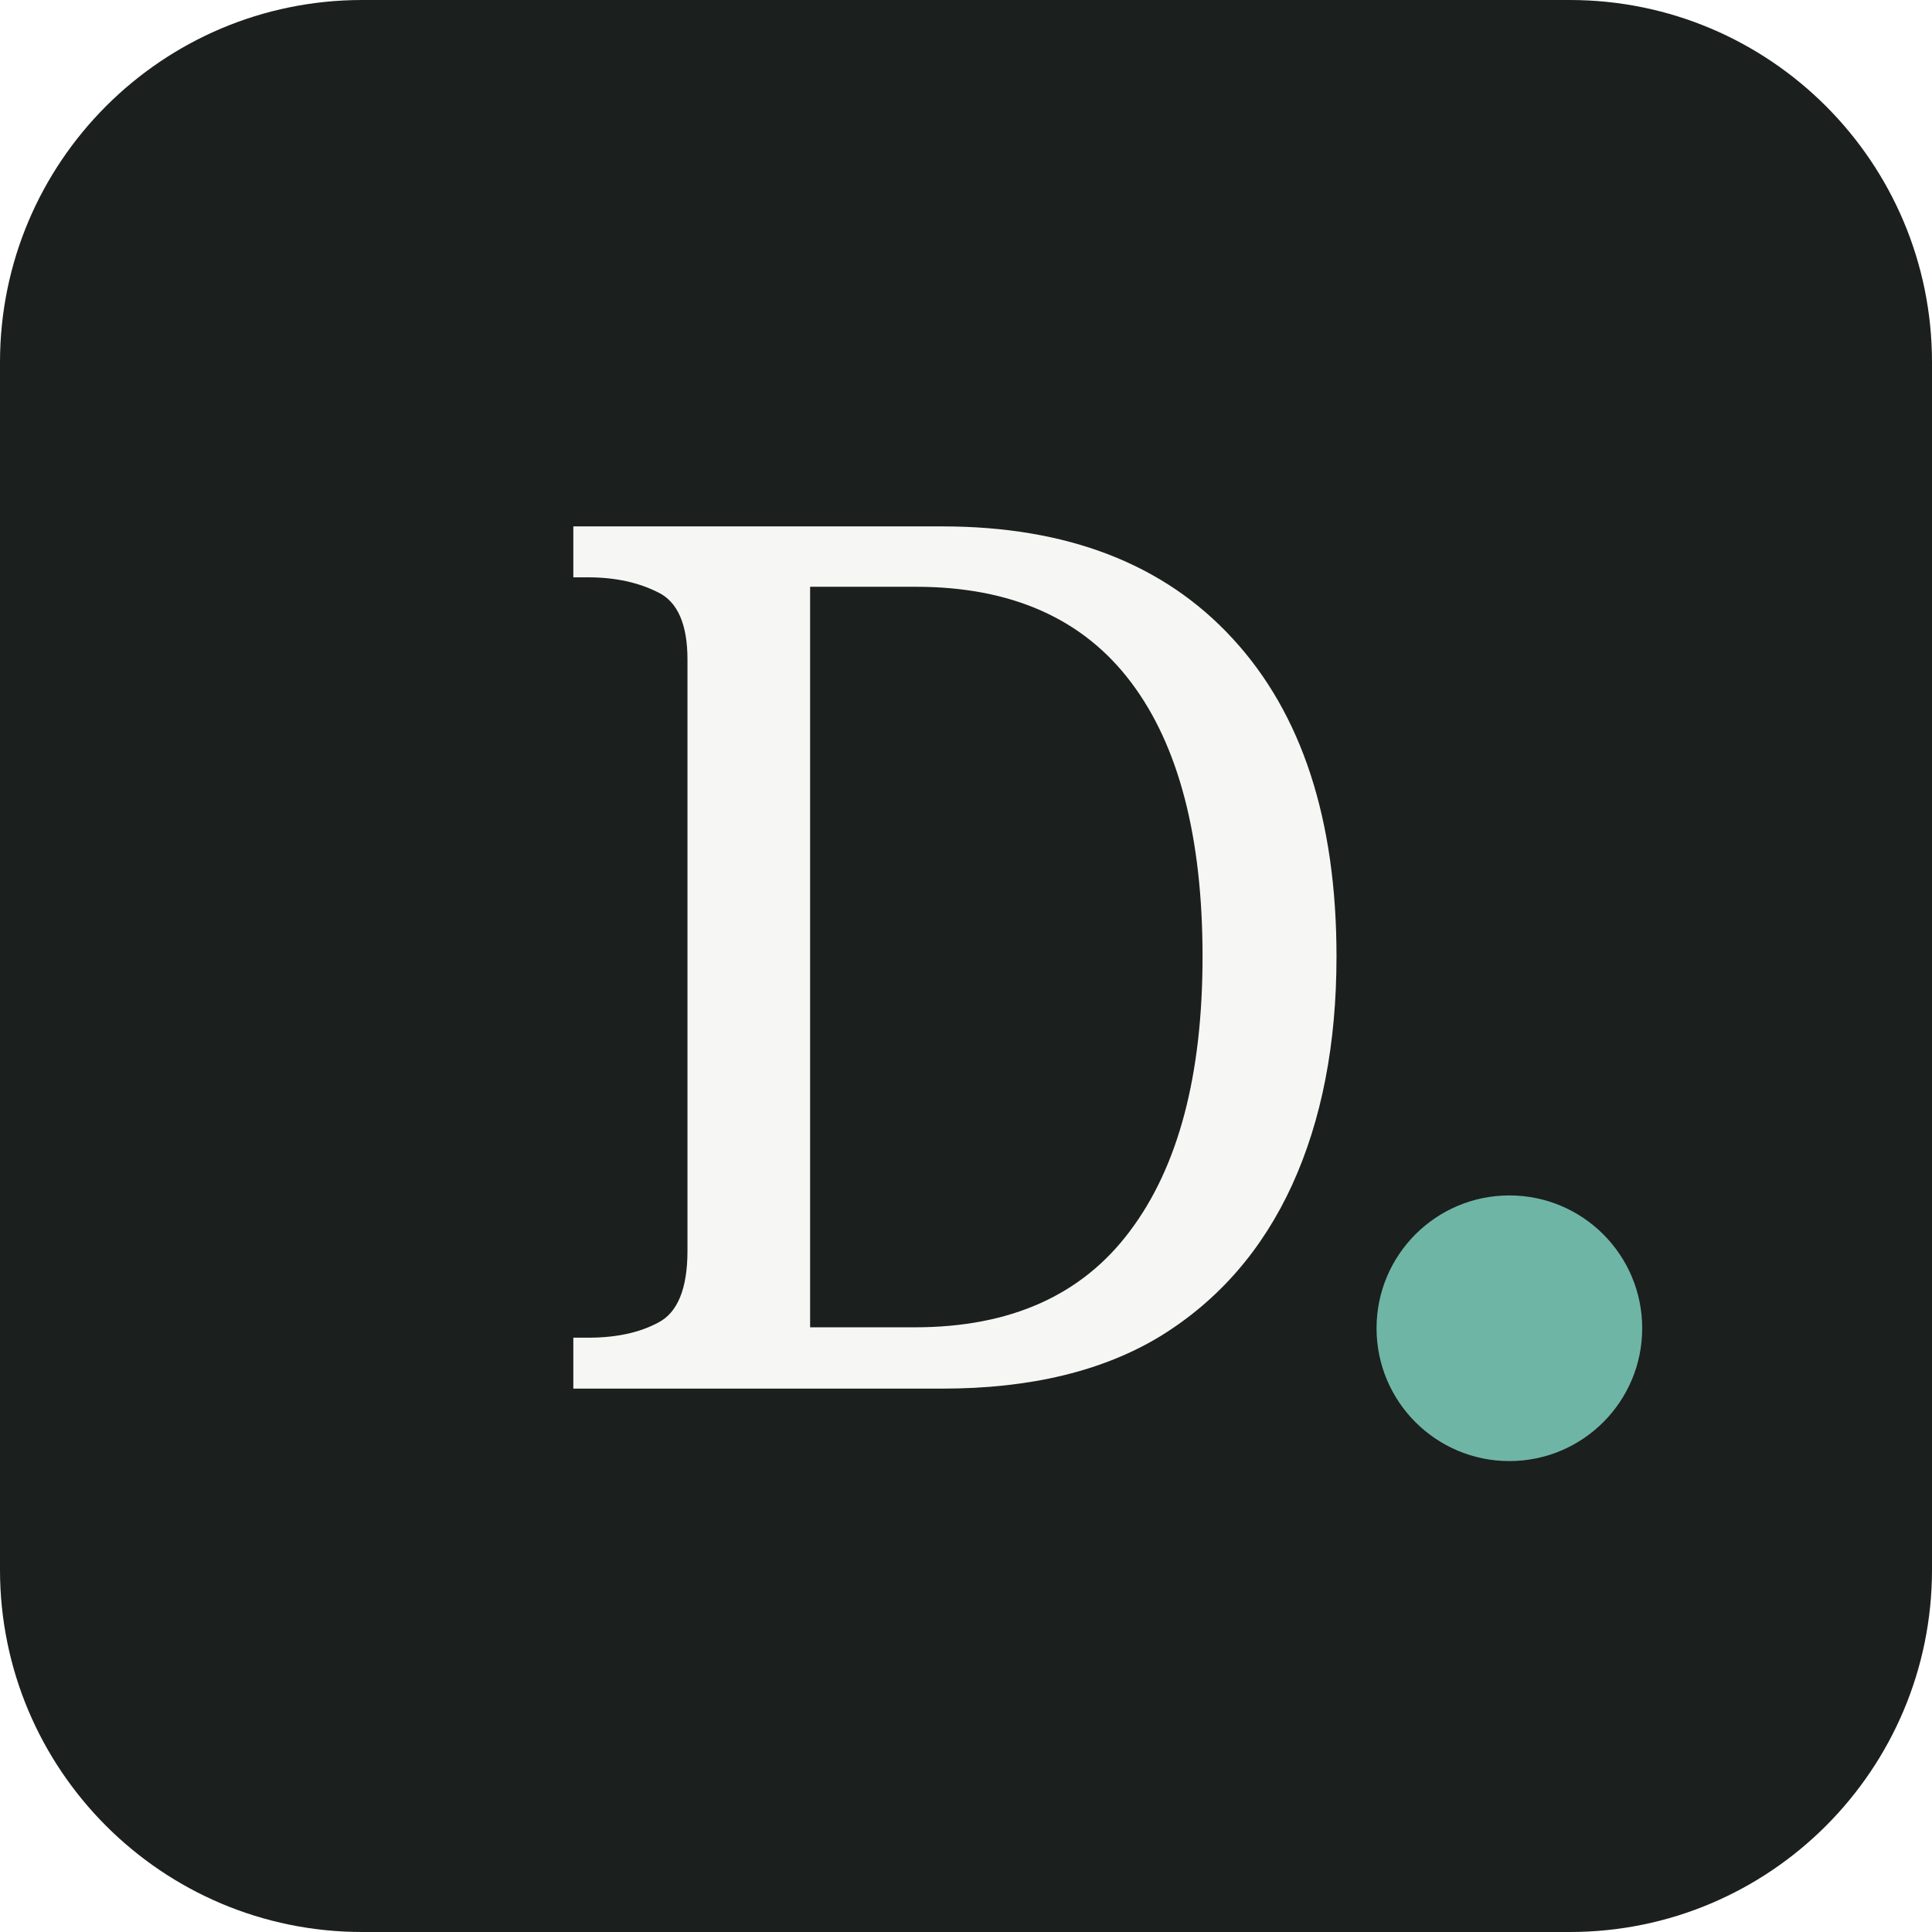
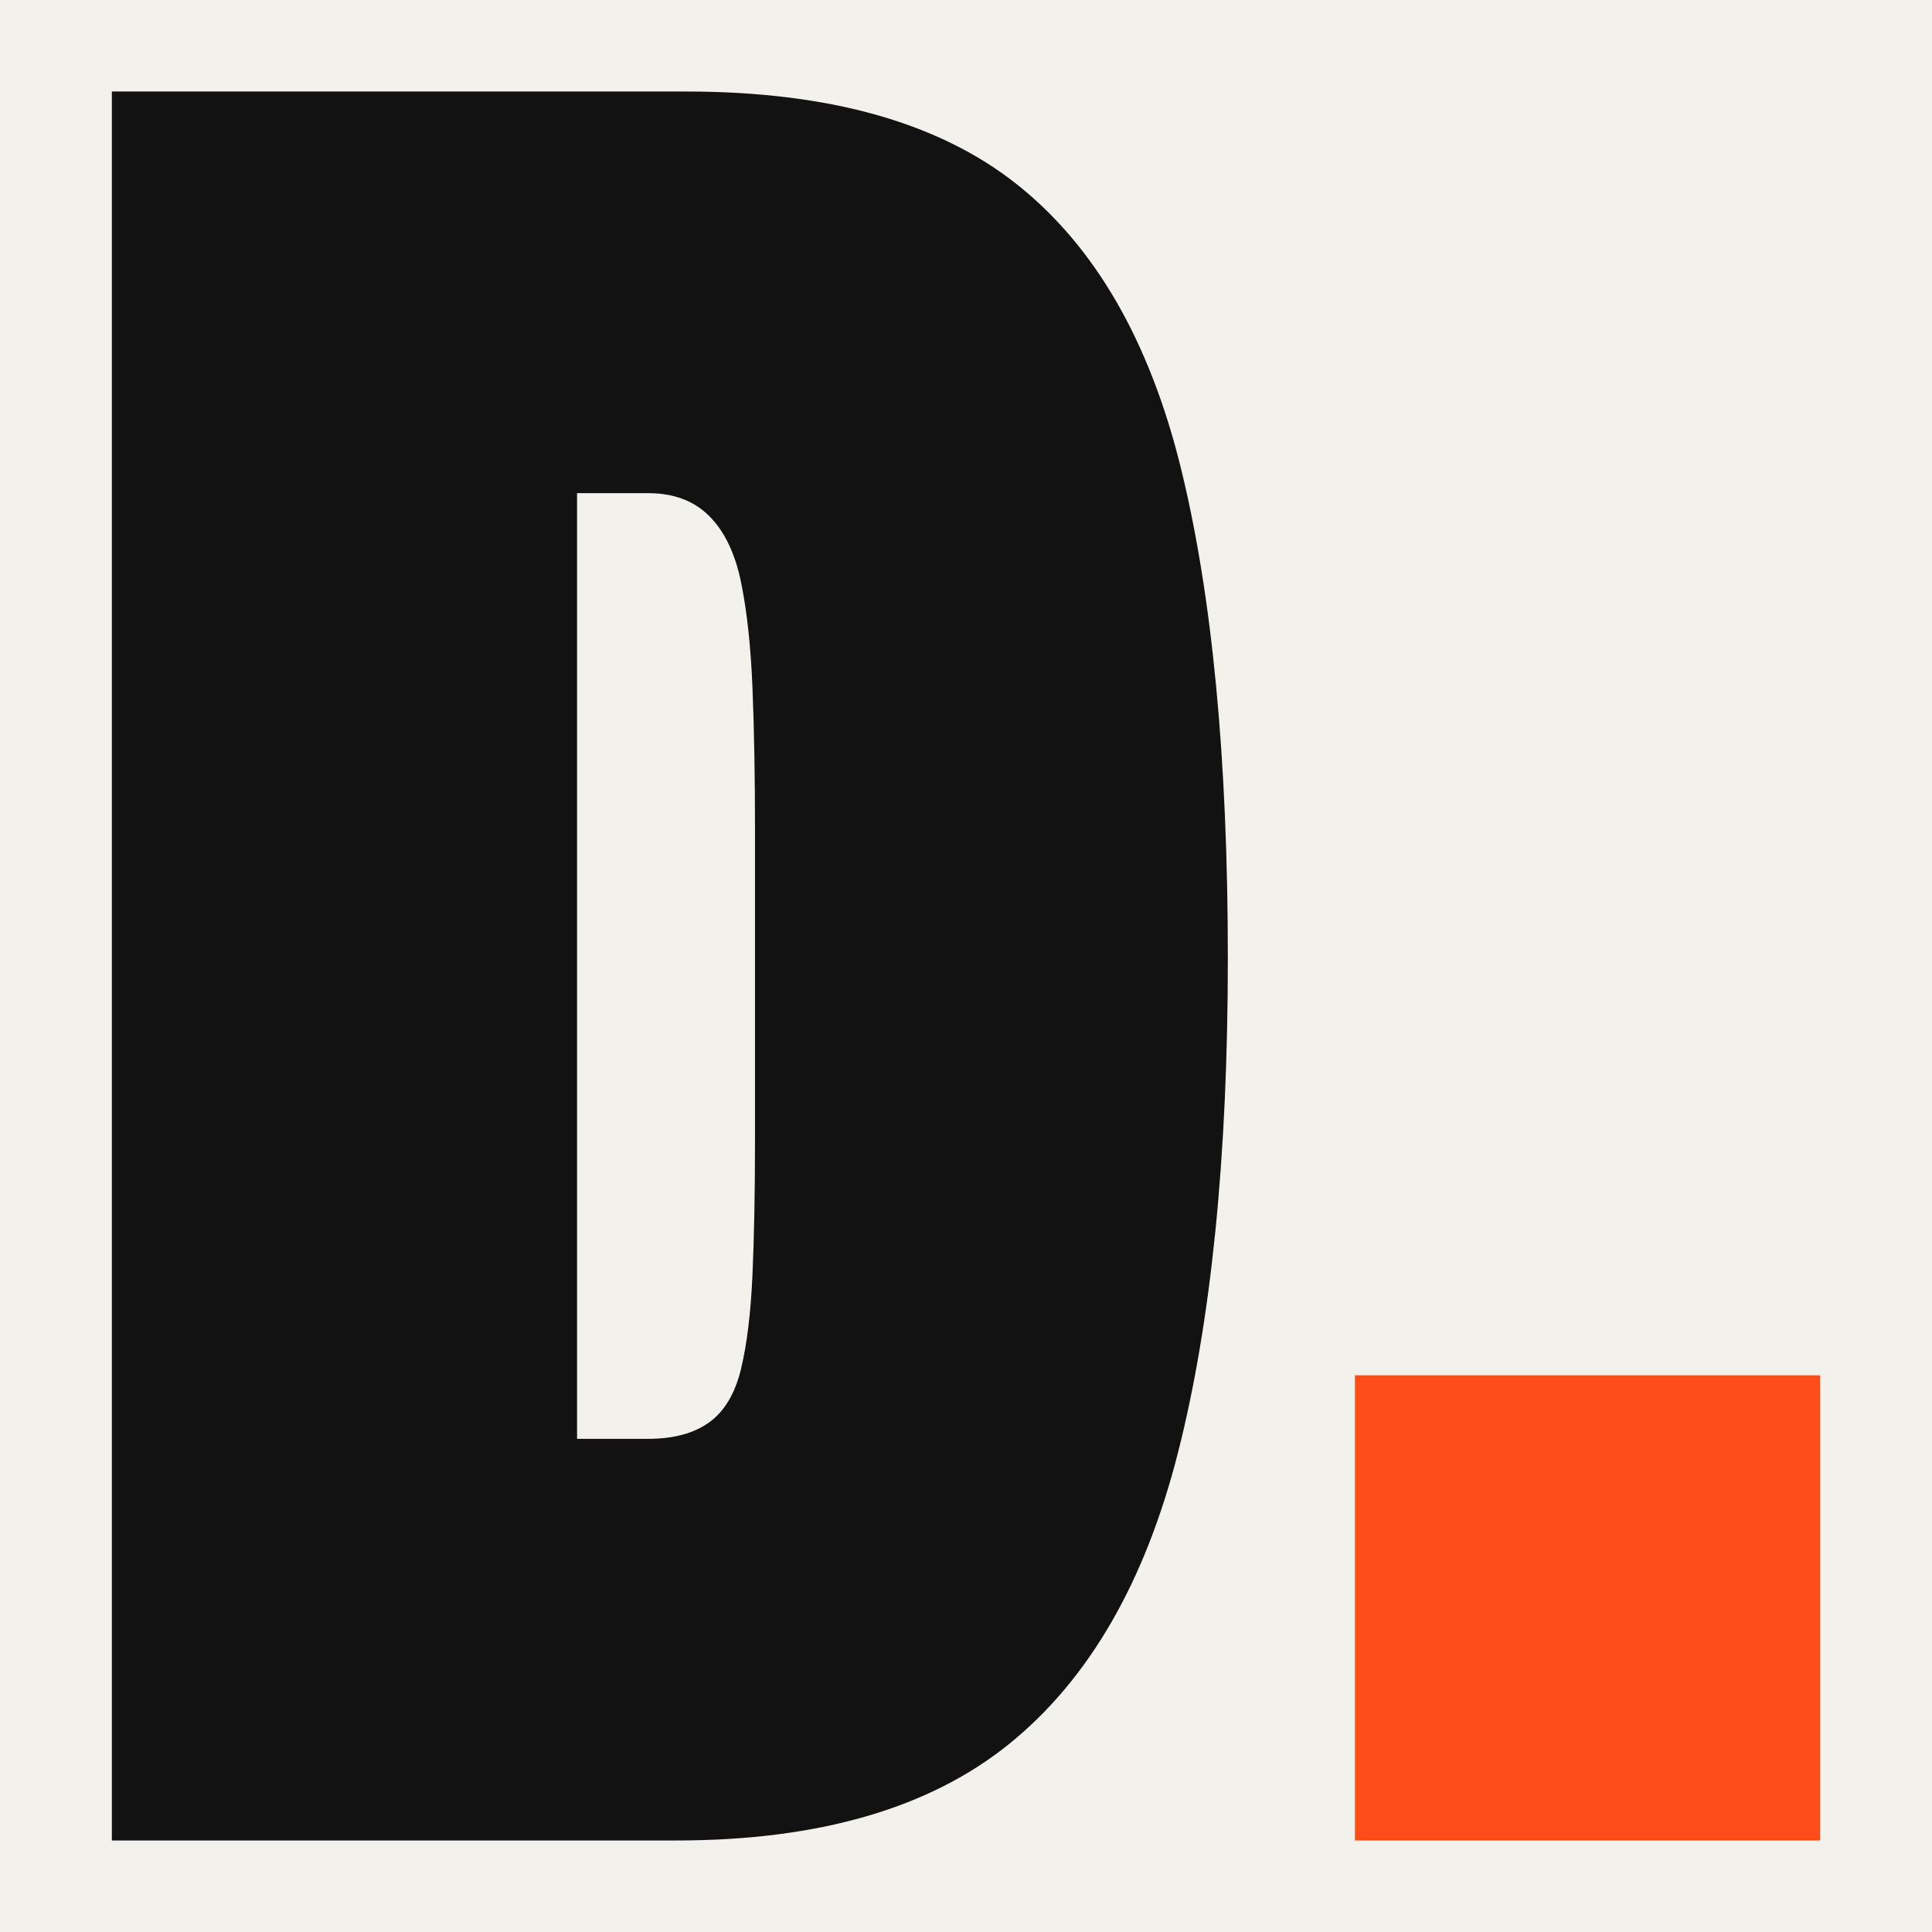
- <svg xmlns="http://www.w3.org/2000/svg" viewBox="0 0 32 32">
-   <rect width="32" height="32" rx="6" fill="#1b1f1e" />
-   <text x="16" y="23" text-anchor="middle" font-family="Georgia,serif" font-size="20" fill="#f6f7f5">D</text>
-   <circle cx="25" cy="22" r="2.2" fill="#6fb5a5" />
+ <svg xmlns="http://www.w3.org/2000/svg" viewBox="0 0 760 760">
+   <rect width="760" height="760" fill="#f3f1ec" />
+   <g transform="translate(4 724) scale(1 -1)">
+     <path d="M40 0L40 688L266 688Q350 688 396 651.5Q442 615 460.5 540Q479 465 479 347Q479 230 459.5 153Q440 76 393 38Q346 0 262 0ZM223 158L251 158Q266 158 275 164.5Q284 171 287.5 185.5Q291 200 292 222.5Q293 245 293 276L293 397Q293 429 292 453.5Q291 478 287.5 495Q284 512 275 521Q266 530 251 530L223 530Z" fill="#121212" />
+     <path d="M529 0H712V183H529Z" fill="#ff4d1a" />
+   </g>
</svg>
